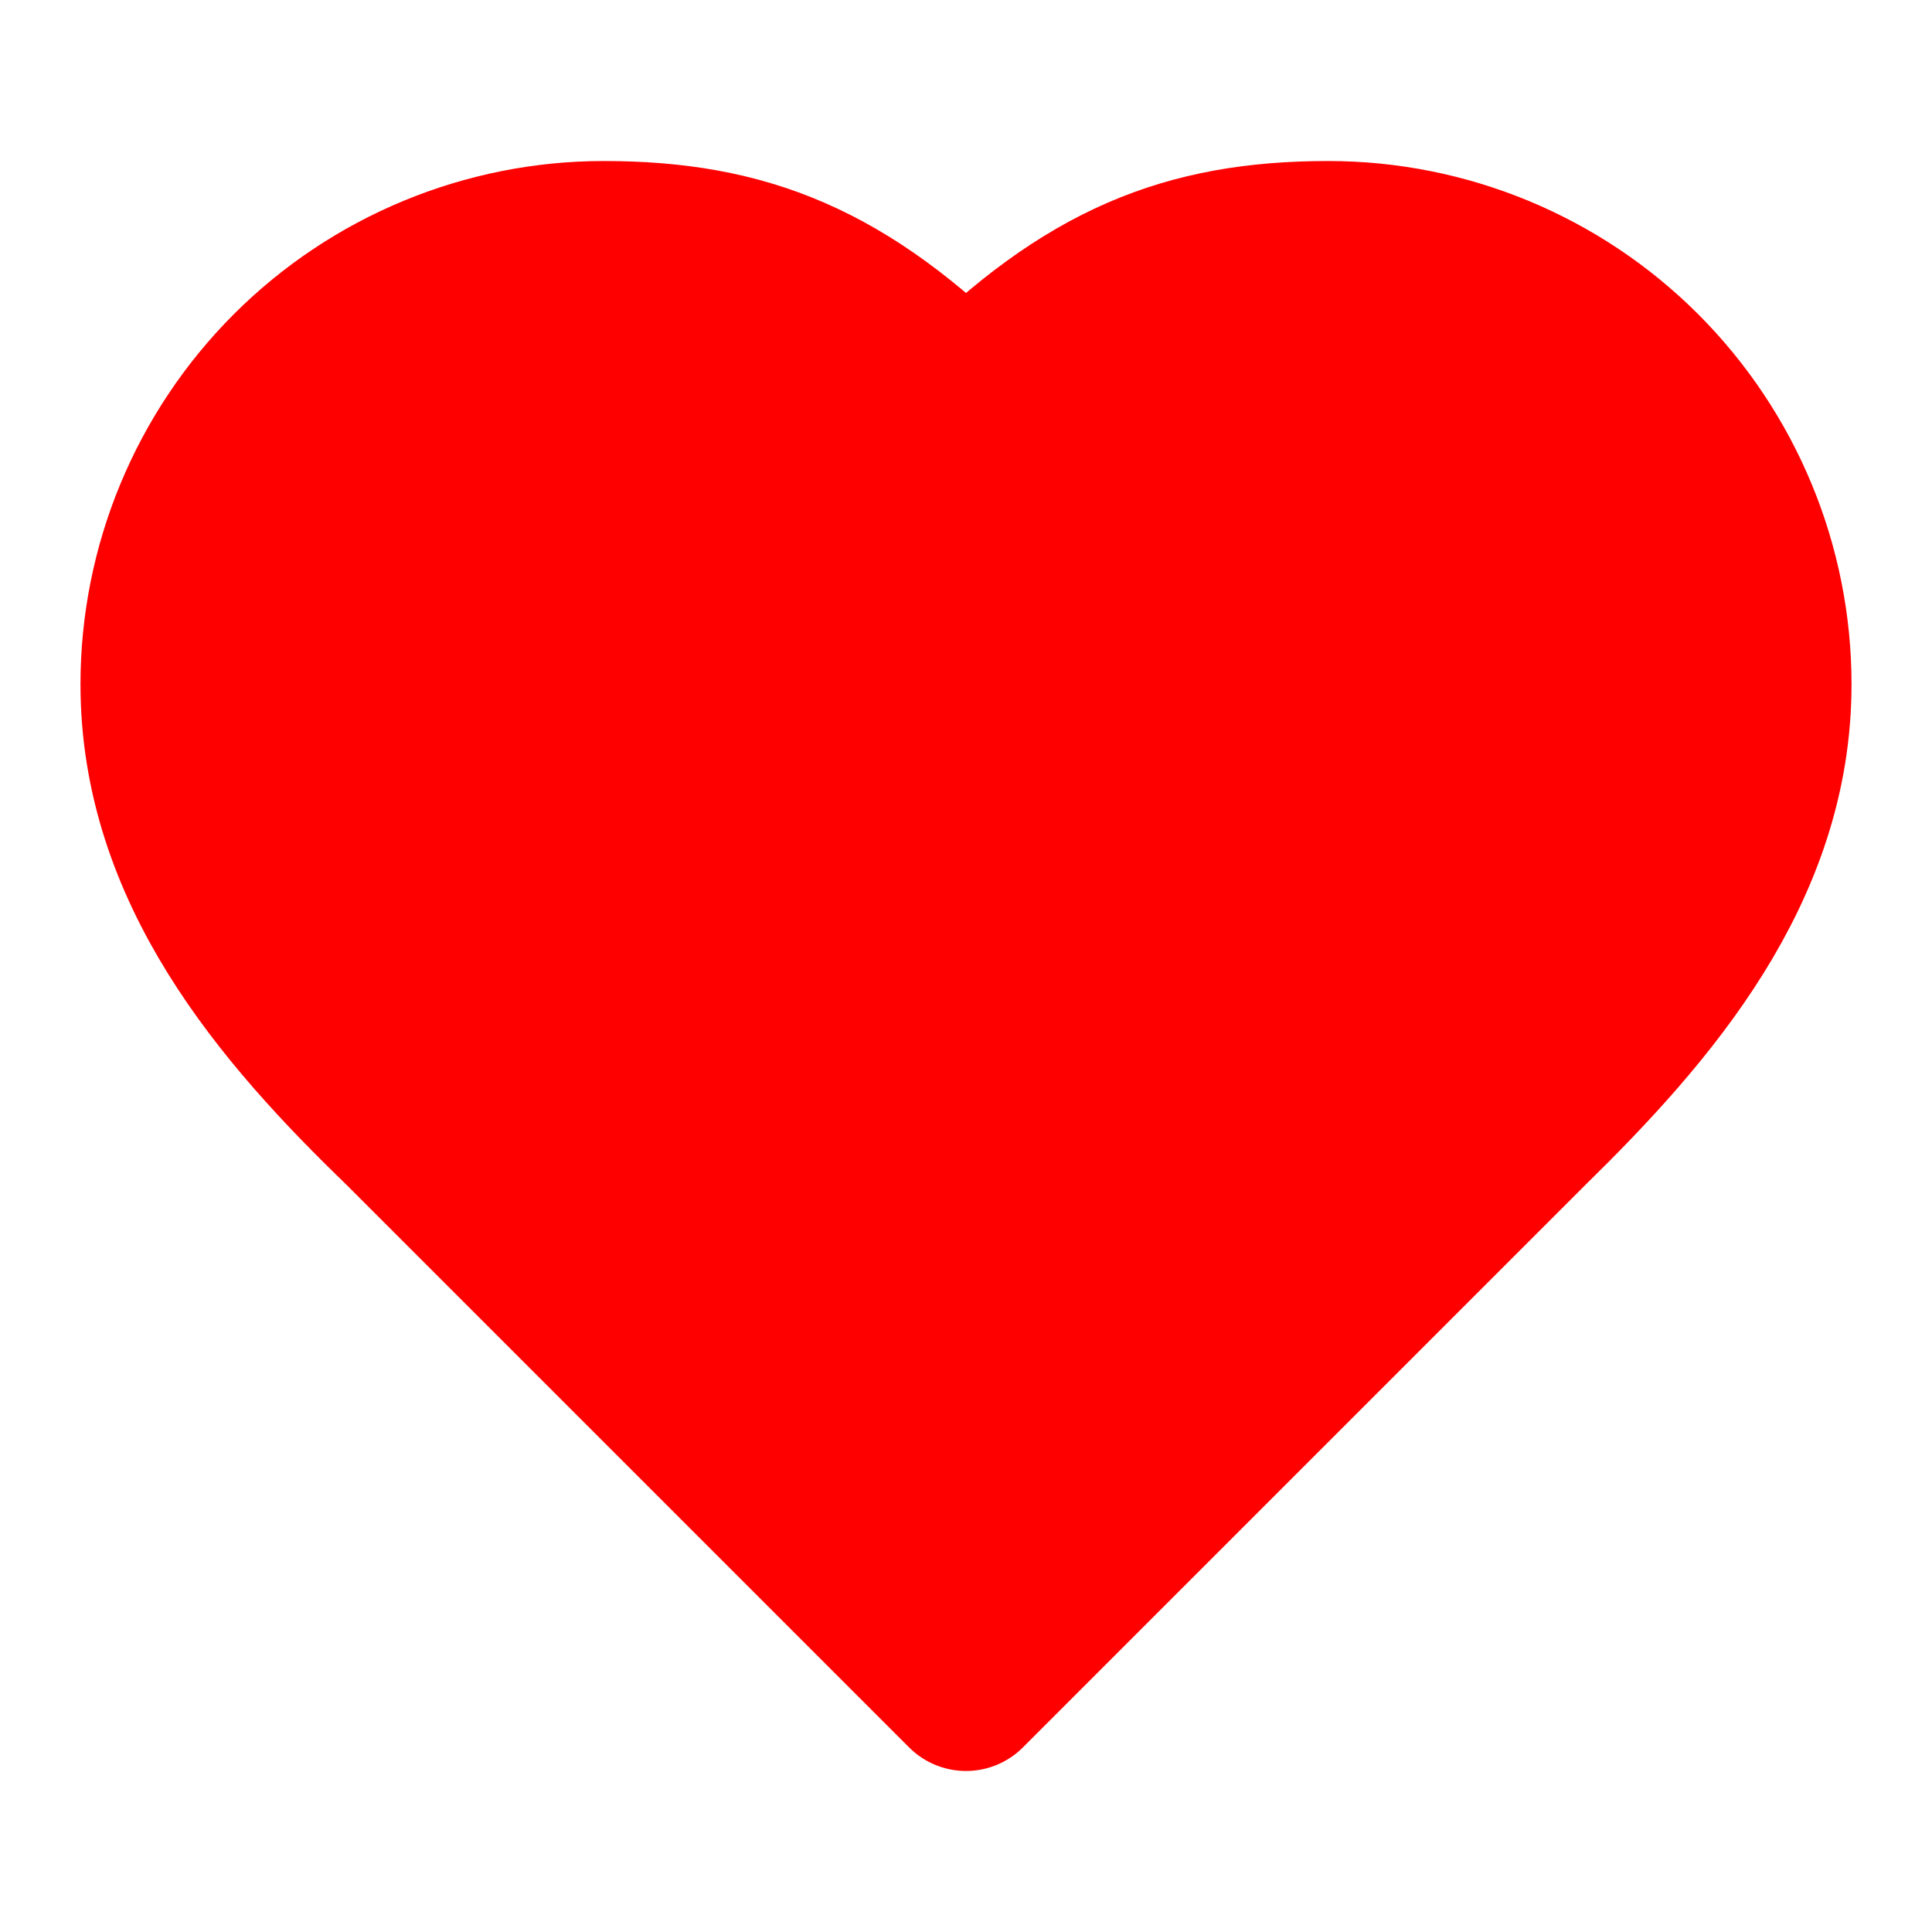
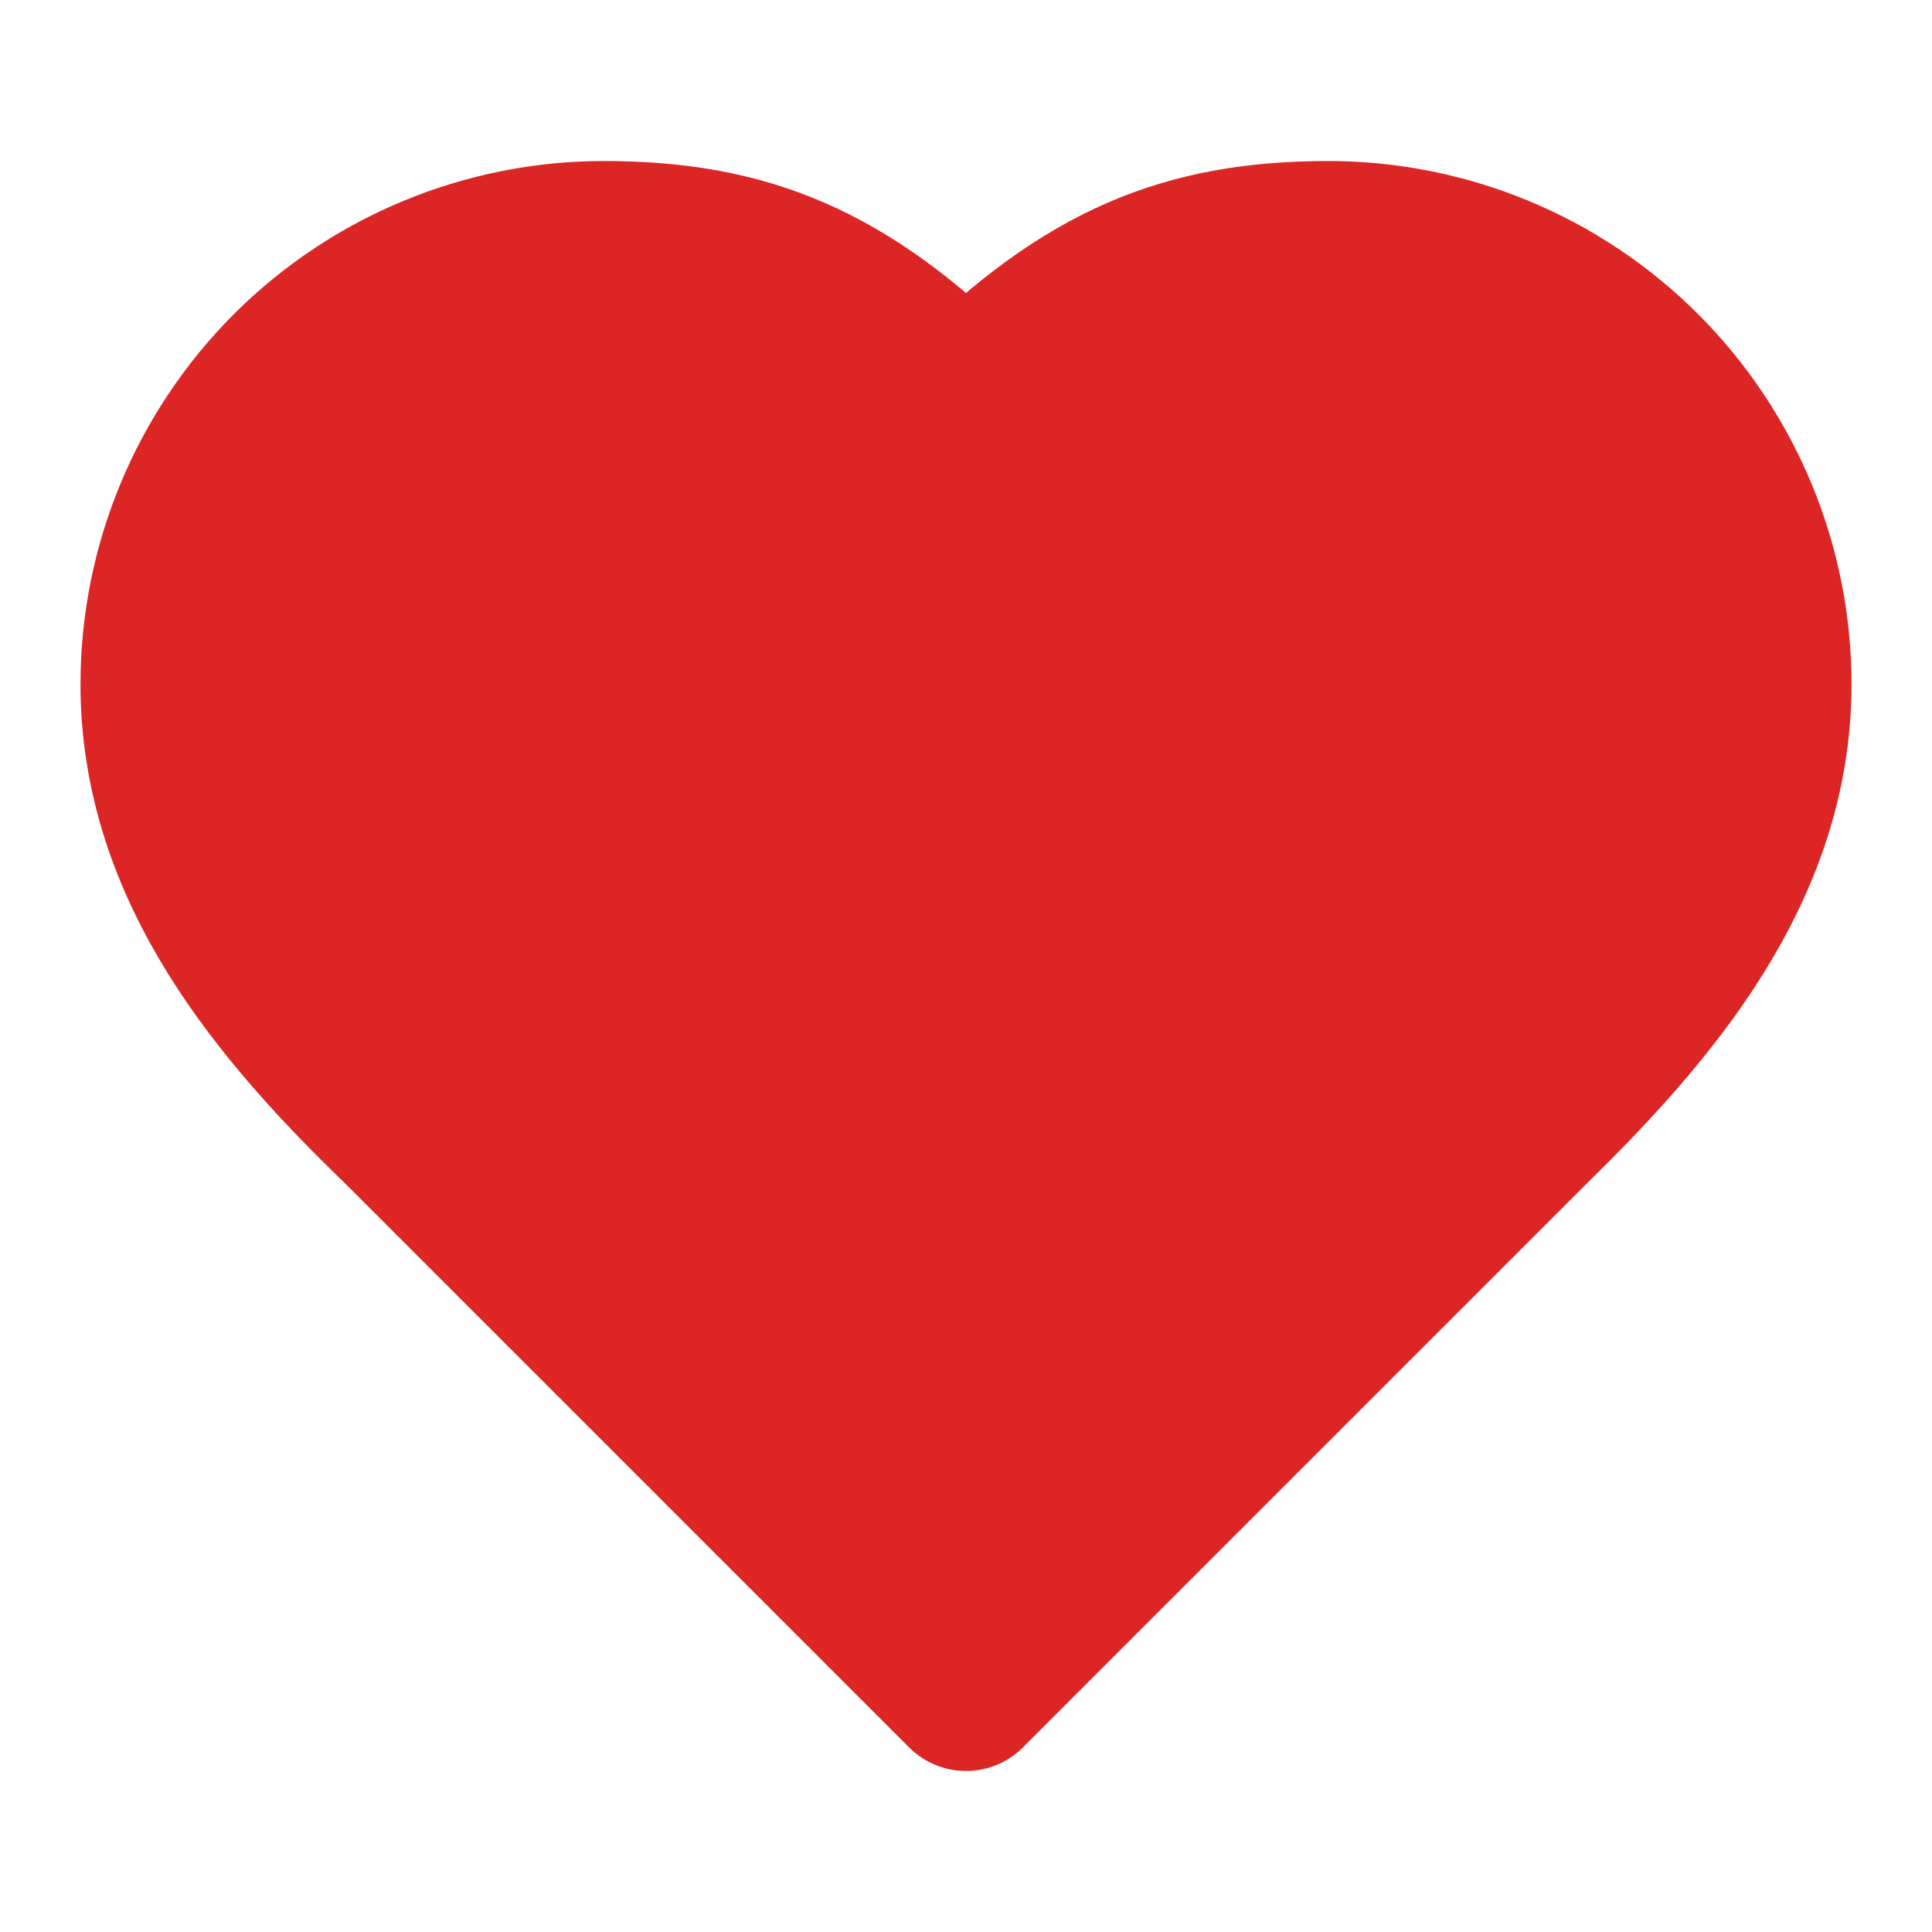
- <svg xmlns="http://www.w3.org/2000/svg" width="16" height="16" viewBox="0 0 16 16" fill="red">
-   <path d="M12.667 9.333C13.66 8.36 14.667 7.193 14.667 5.667C14.667 4.694 14.28 3.762 13.593 3.074C12.905 2.386 11.973 2 11 2C9.827 2 9 2.333 8 3.333C7 2.333 6.173 2 5 2C4.028 2 3.095 2.386 2.407 3.074C1.72 3.762 1.333 4.694 1.333 5.667C1.333 7.2 2.333 8.367 3.333 9.333L8 14L12.667 9.333Z" stroke="red" stroke-width="1.333" stroke-linecap="round" stroke-linejoin="round" />
+ <svg xmlns="http://www.w3.org/2000/svg" width="16" height="16" viewBox="0 0 16 16" fill="#dc2626">
+   <path d="M12.667 9.333C13.66 8.36 14.667 7.193 14.667 5.667C14.667 4.694 14.28 3.762 13.593 3.074C12.905 2.386 11.973 2 11 2C9.827 2 9 2.333 8 3.333C7 2.333 6.173 2 5 2C4.028 2 3.095 2.386 2.407 3.074C1.72 3.762 1.333 4.694 1.333 5.667C1.333 7.2 2.333 8.367 3.333 9.333L8 14L12.667 9.333Z" stroke="#dc2626" stroke-width="1.333" stroke-linecap="round" stroke-linejoin="round" />
</svg>
